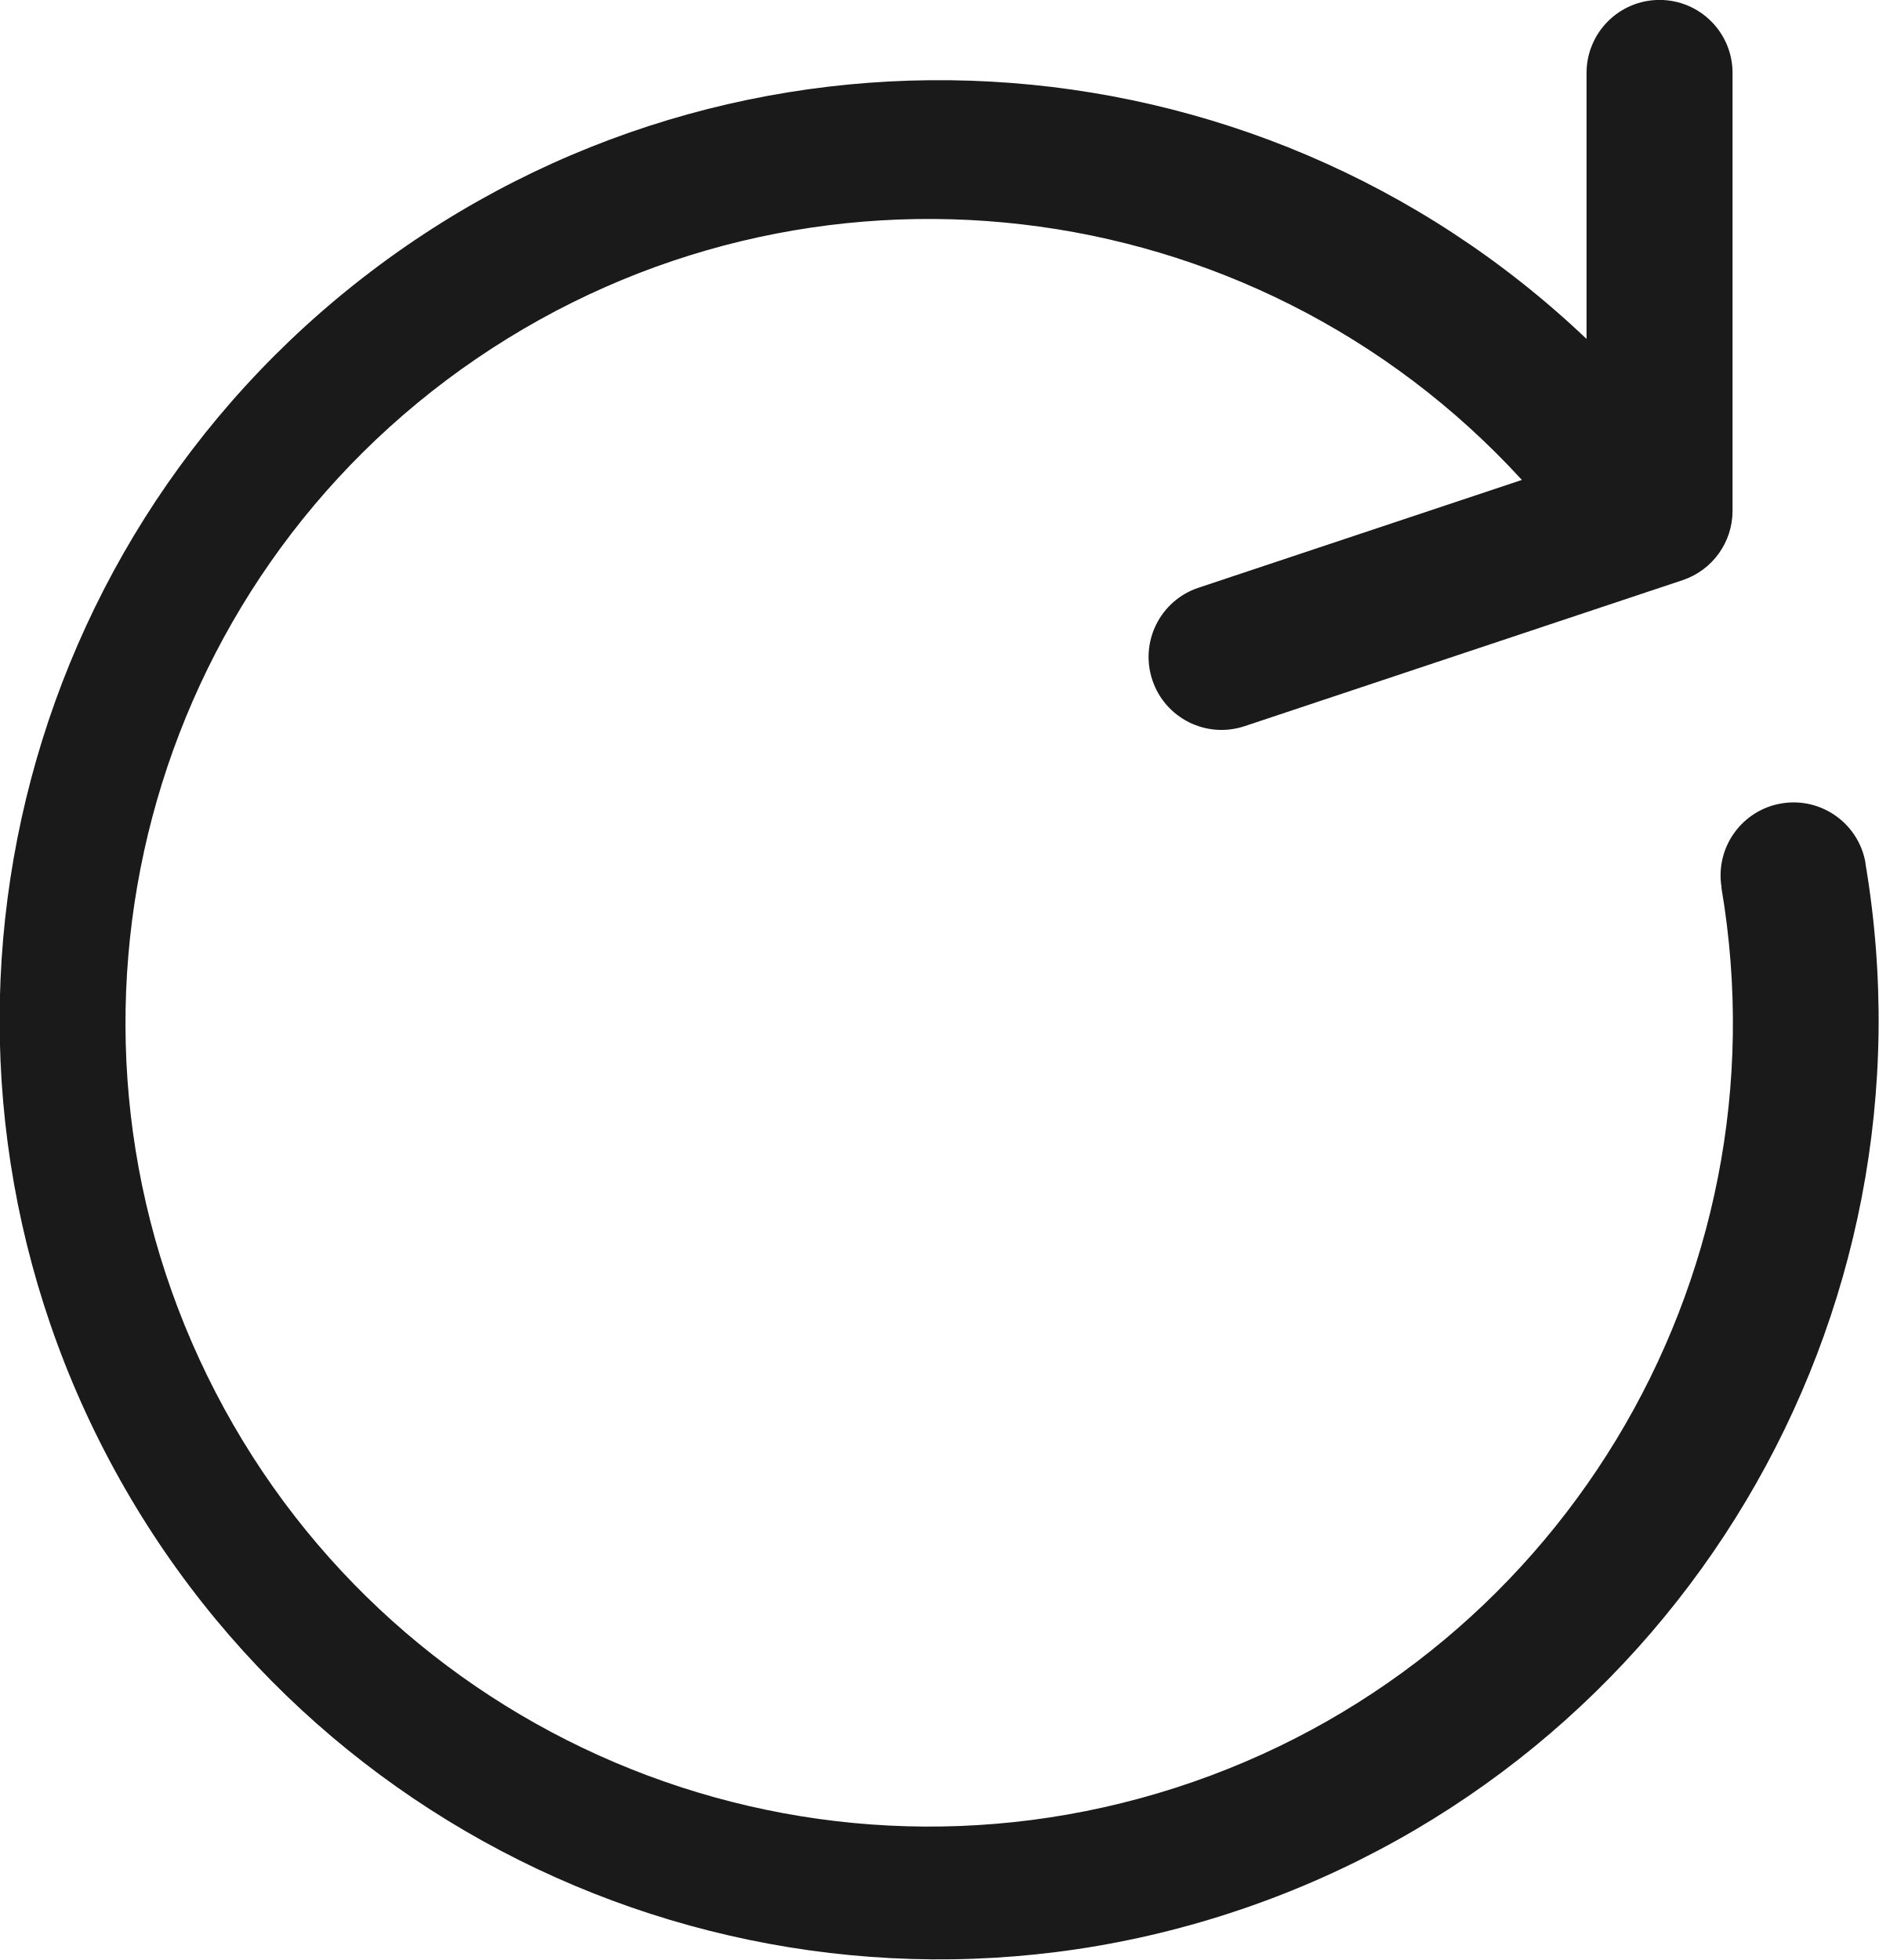
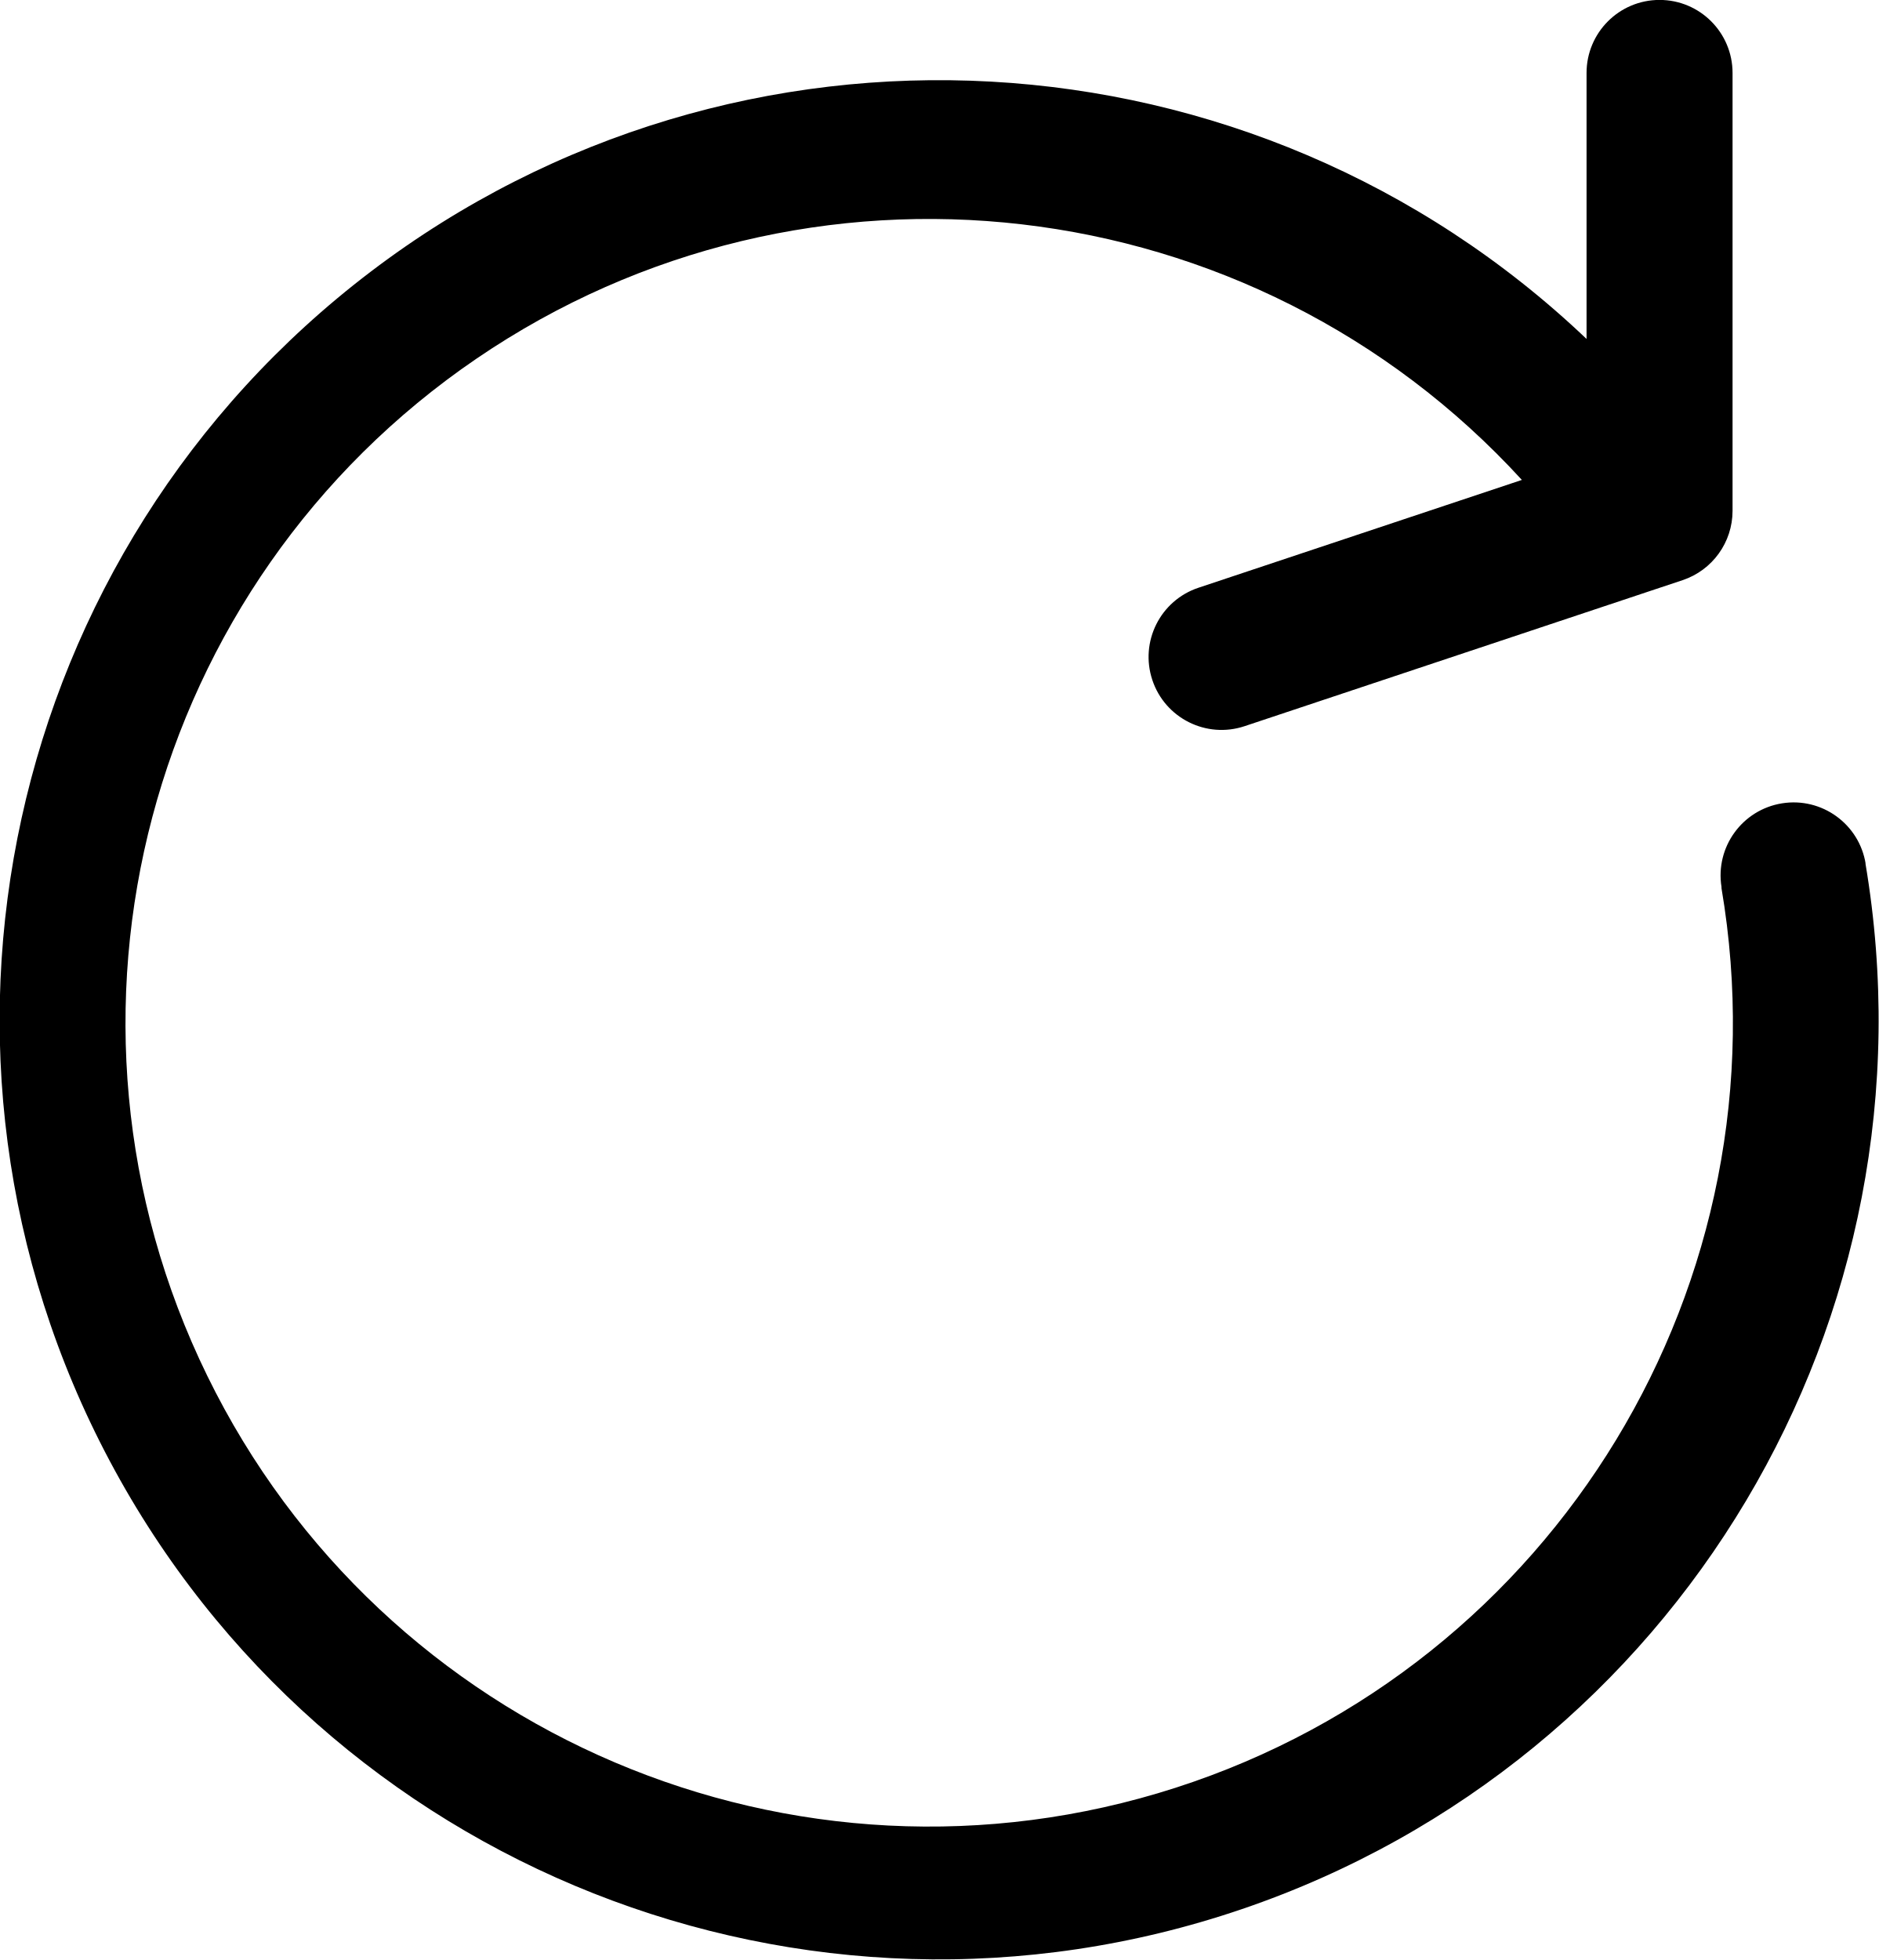
<svg xmlns="http://www.w3.org/2000/svg" width="13.422" height="14" viewBox="0 0 13.422 14">
-   <path d="M22.789,6.171a.521.521,0,1,0-1.03.164l0,.009a5.741,5.741,0,1,1-1.426-2.916l-2.31.77a.521.521,0,0,0-.33.659h0a.521.521,0,0,0,.659.33h0l3.129-1.043a.522.522,0,0,0,.357-.495V.521a.521.521,0,0,0-1.043,0v1.9a6.711,6.711,0,1,0,1.992,3.744Z" transform="translate(-9.461)" fill="#1a1a1a" />
+   <path d="M22.789,6.171a.521.521,0,1,0-1.03.164l0,.009a5.741,5.741,0,1,1-1.426-2.916l-2.31.77a.521.521,0,0,0-.33.659h0a.521.521,0,0,0,.659.33h0l3.129-1.043a.522.522,0,0,0,.357-.495V.521a.521.521,0,0,0-1.043,0v1.9a6.711,6.711,0,1,0,1.992,3.744Z" transform="translate(-9.461)" />
</svg>
